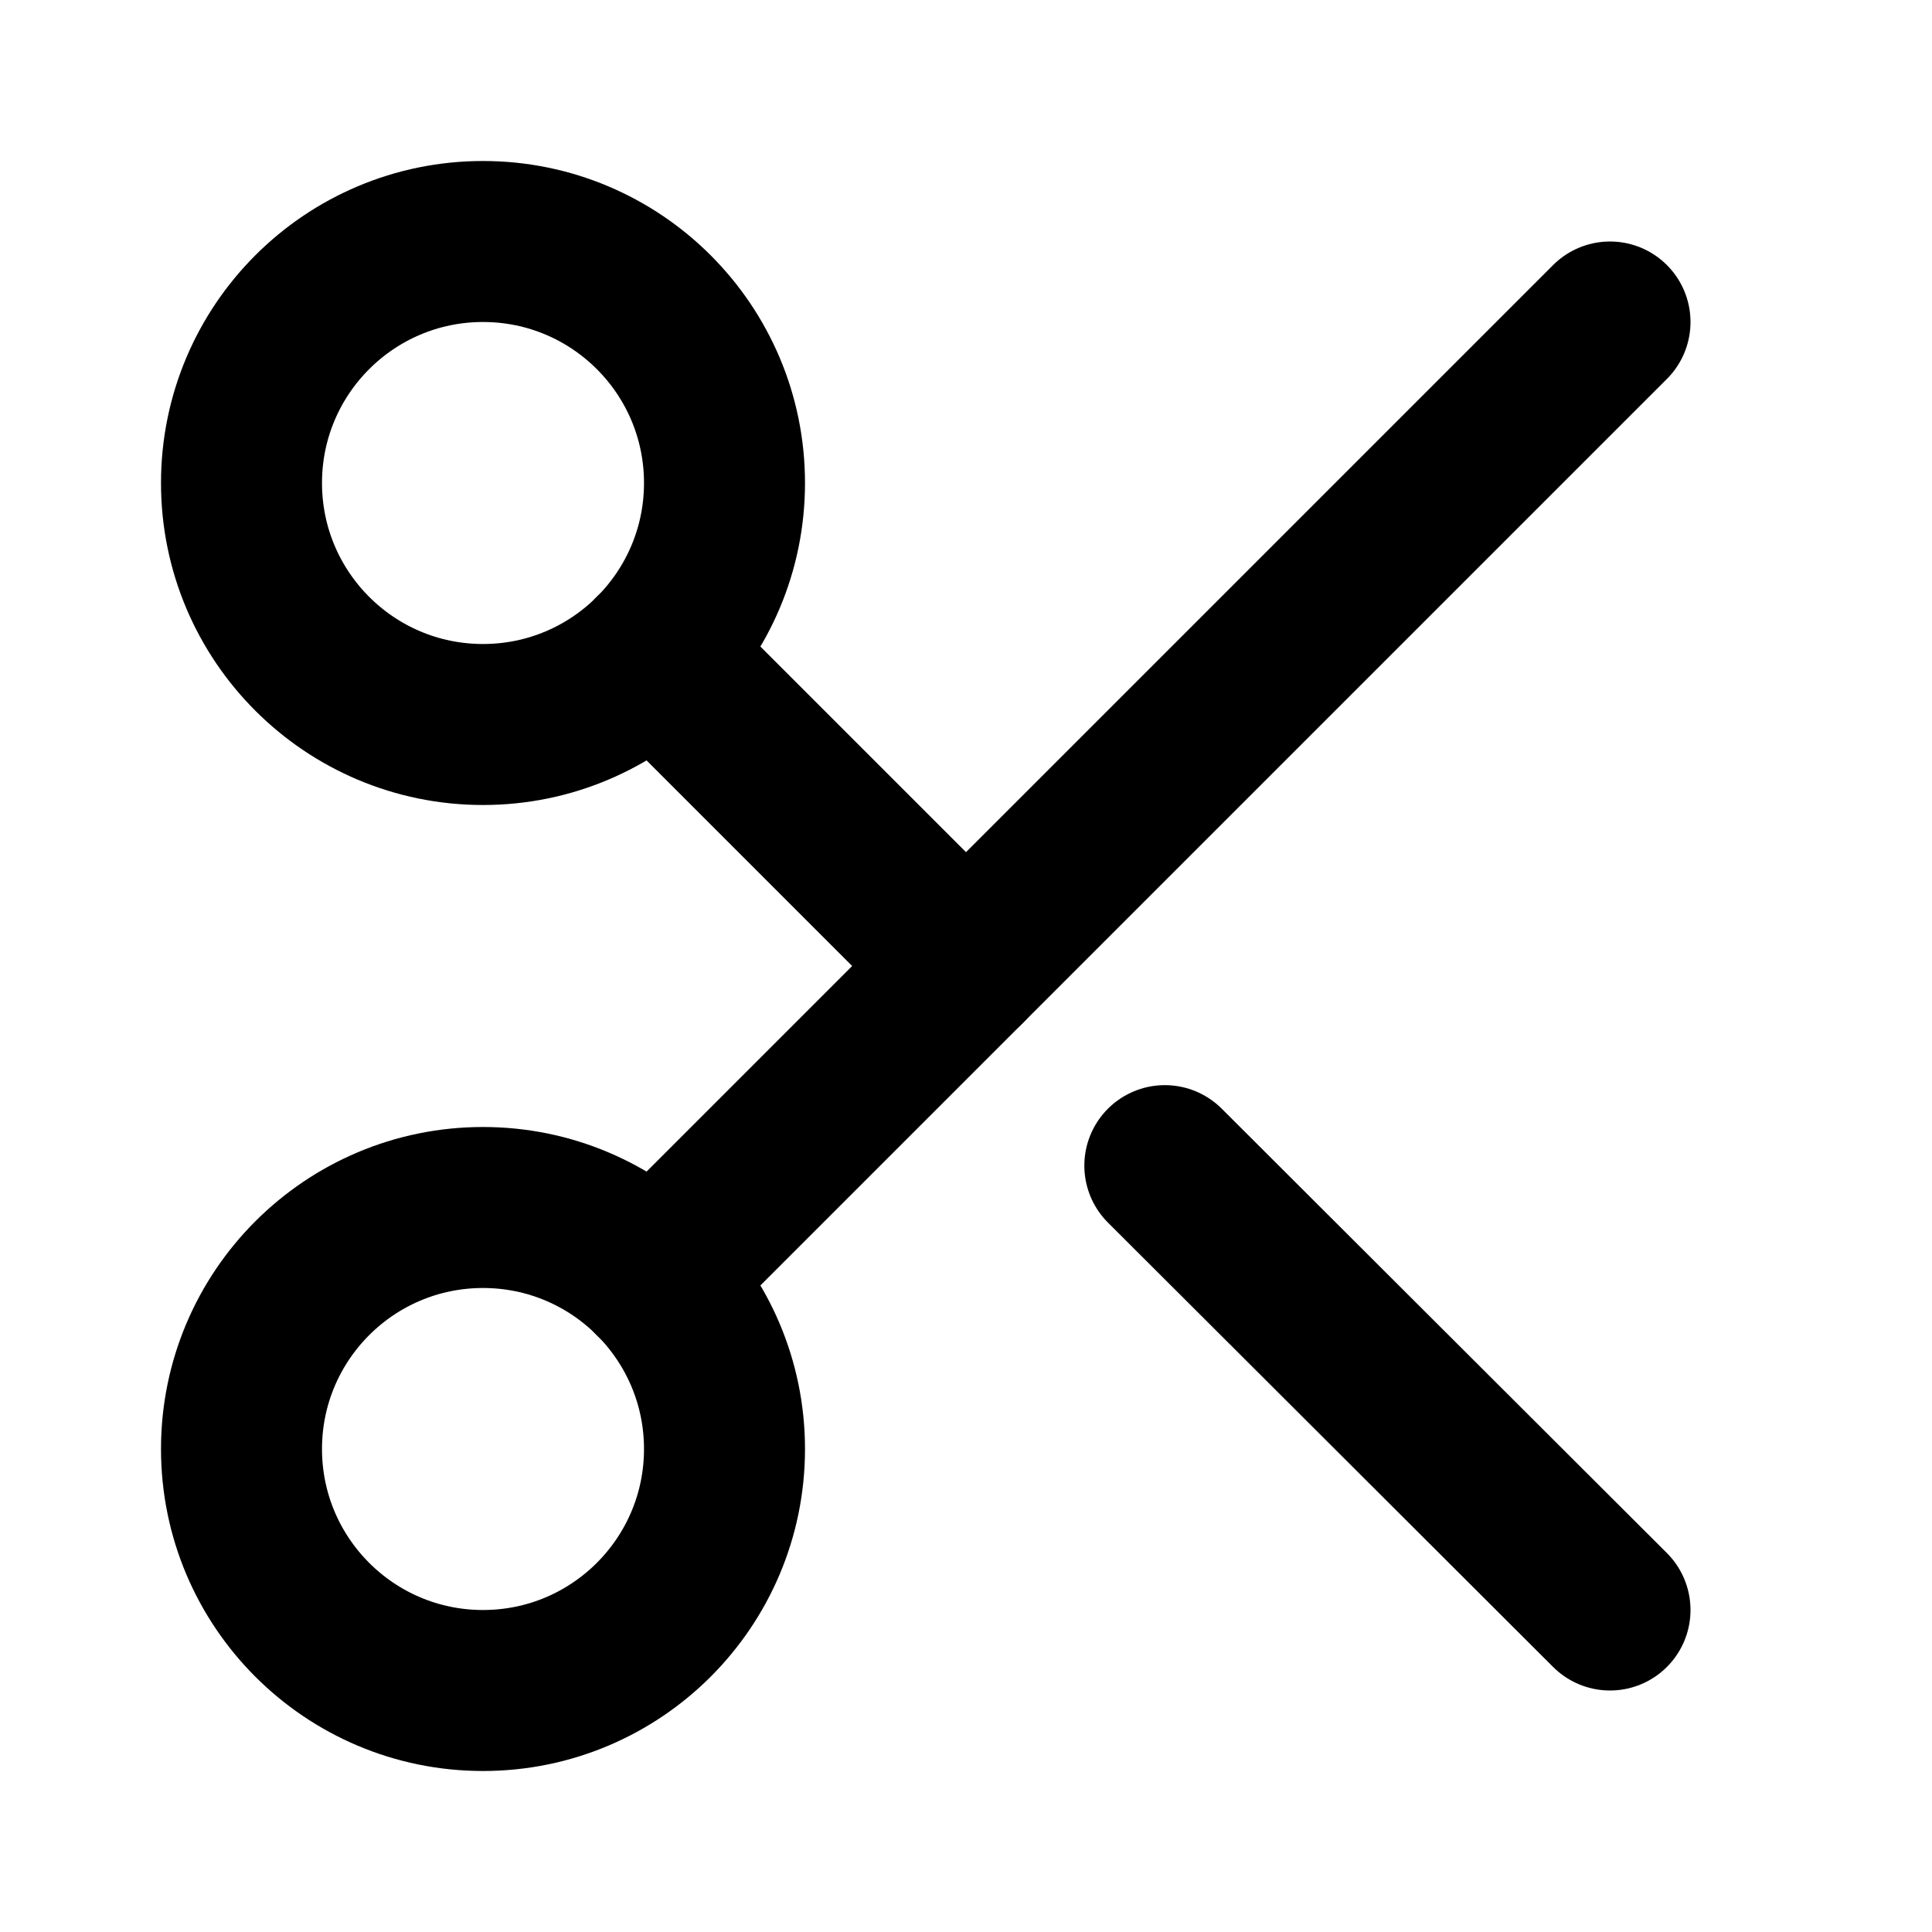
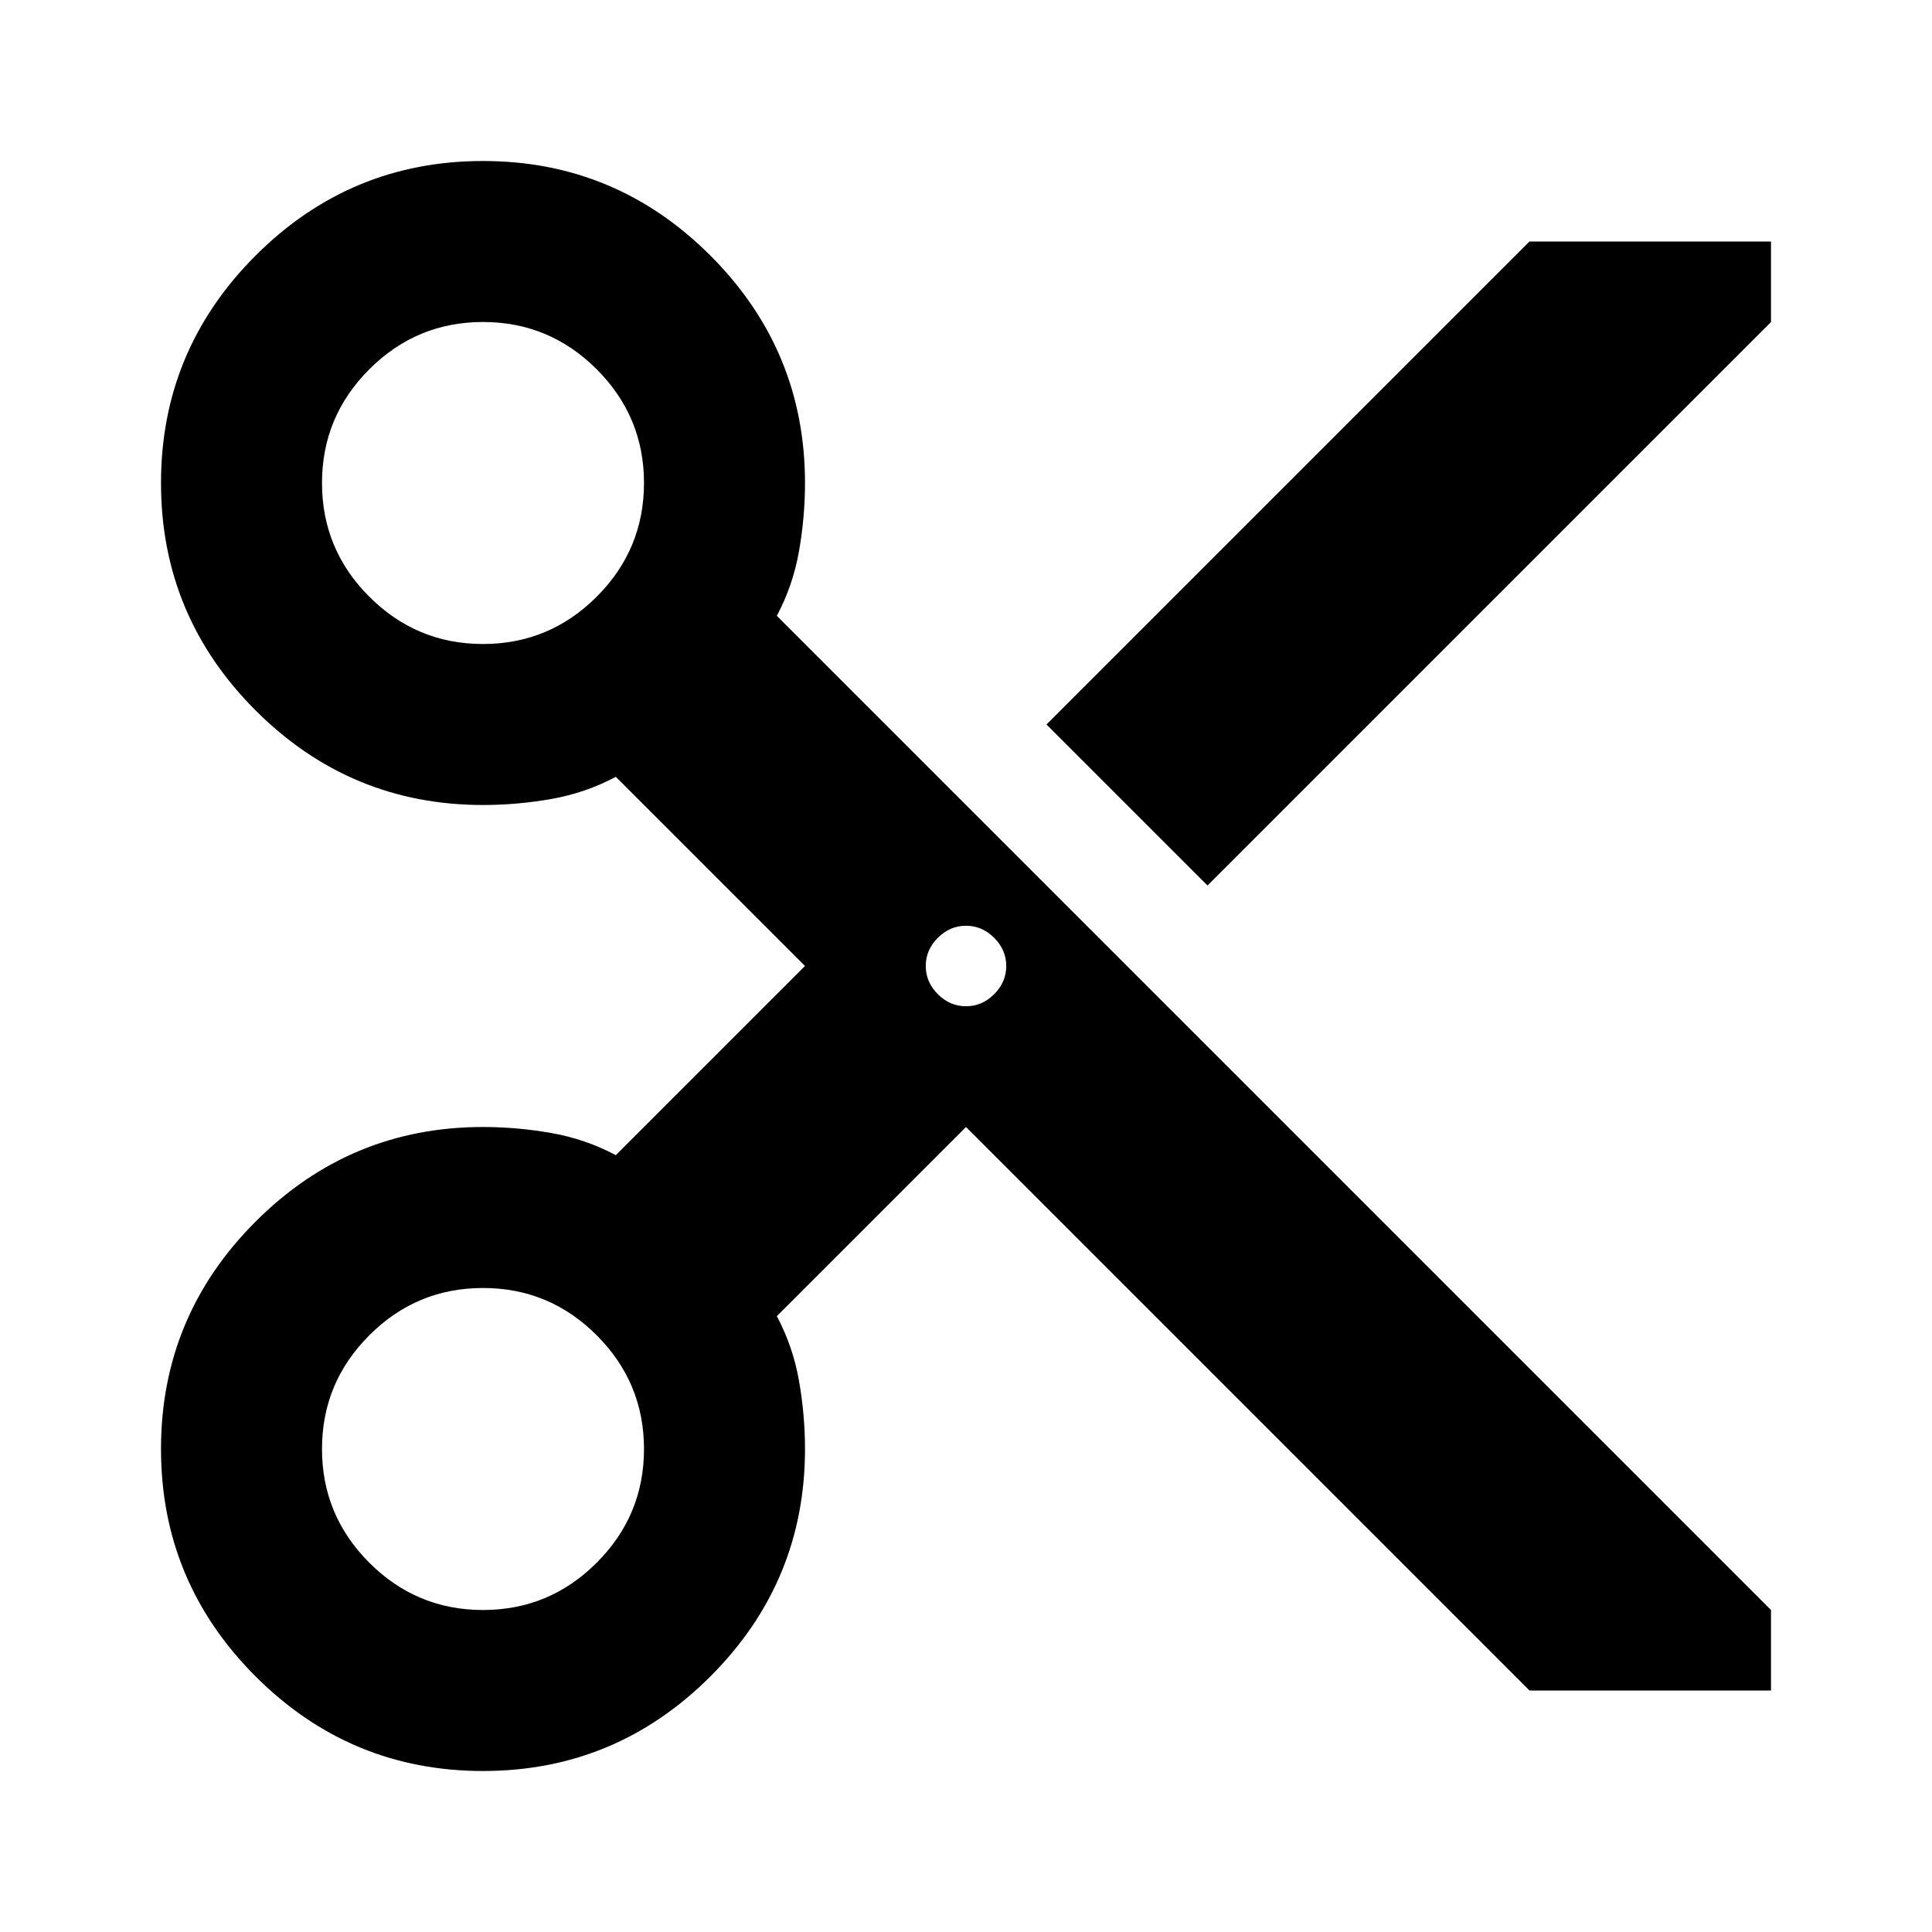
- <svg xmlns="http://www.w3.org/2000/svg" width="24px" height="24px" viewBox="0 0 24 24" fill="none" stroke="currentColor" stroke-width="2" stroke-linecap="round" stroke-linejoin="round">
-   <circle cx="6" cy="6" r="3" />
-   <circle cx="6" cy="18" r="3" />
-   <line x1="20" y1="4" x2="8.12" y2="15.88" />
-   <line x1="14.47" y1="14.48" x2="20" y2="20" />
-   <line x1="8.12" y1="8.12" x2="12" y2="12" />
+ <svg xmlns="http://www.w3.org/2000/svg" height="24px" viewBox="0 -960 960 960" width="24px" fill="currentColor">
+   <path d="M760-120 480-400l-94 94q8 15 11 32t3 34q0 66-47 113T240-80q-66 0-113-47T80-240q0-66 47-113t113-47q17 0 34 3t32 11l94-94-94-94q-15 8-32 11t-34 3q-66 0-113-47T80-720q0-66 47-113t113-47q66 0 113 47t47 113q0 17-3 34t-11 32l494 494v40H760ZM600-520l-80-80 240-240h120v40L600-520ZM296.5-663.5Q320-687 320-720t-23.5-56.5Q273-800 240-800t-56.5 23.5Q160-753 160-720t23.5 56.5Q207-640 240-640t56.5-23.5ZM494-466q6-6 6-14t-6-14q-6-6-14-6t-14 6q-6 6-6 14t6 14q6 6 14 6t14-6ZM296.5-183.5Q320-207 320-240t-23.5-56.5Q273-320 240-320t-56.5 23.5Q160-273 160-240t23.5 56.5Q207-160 240-160t56.5-23.5Z" />
</svg>
